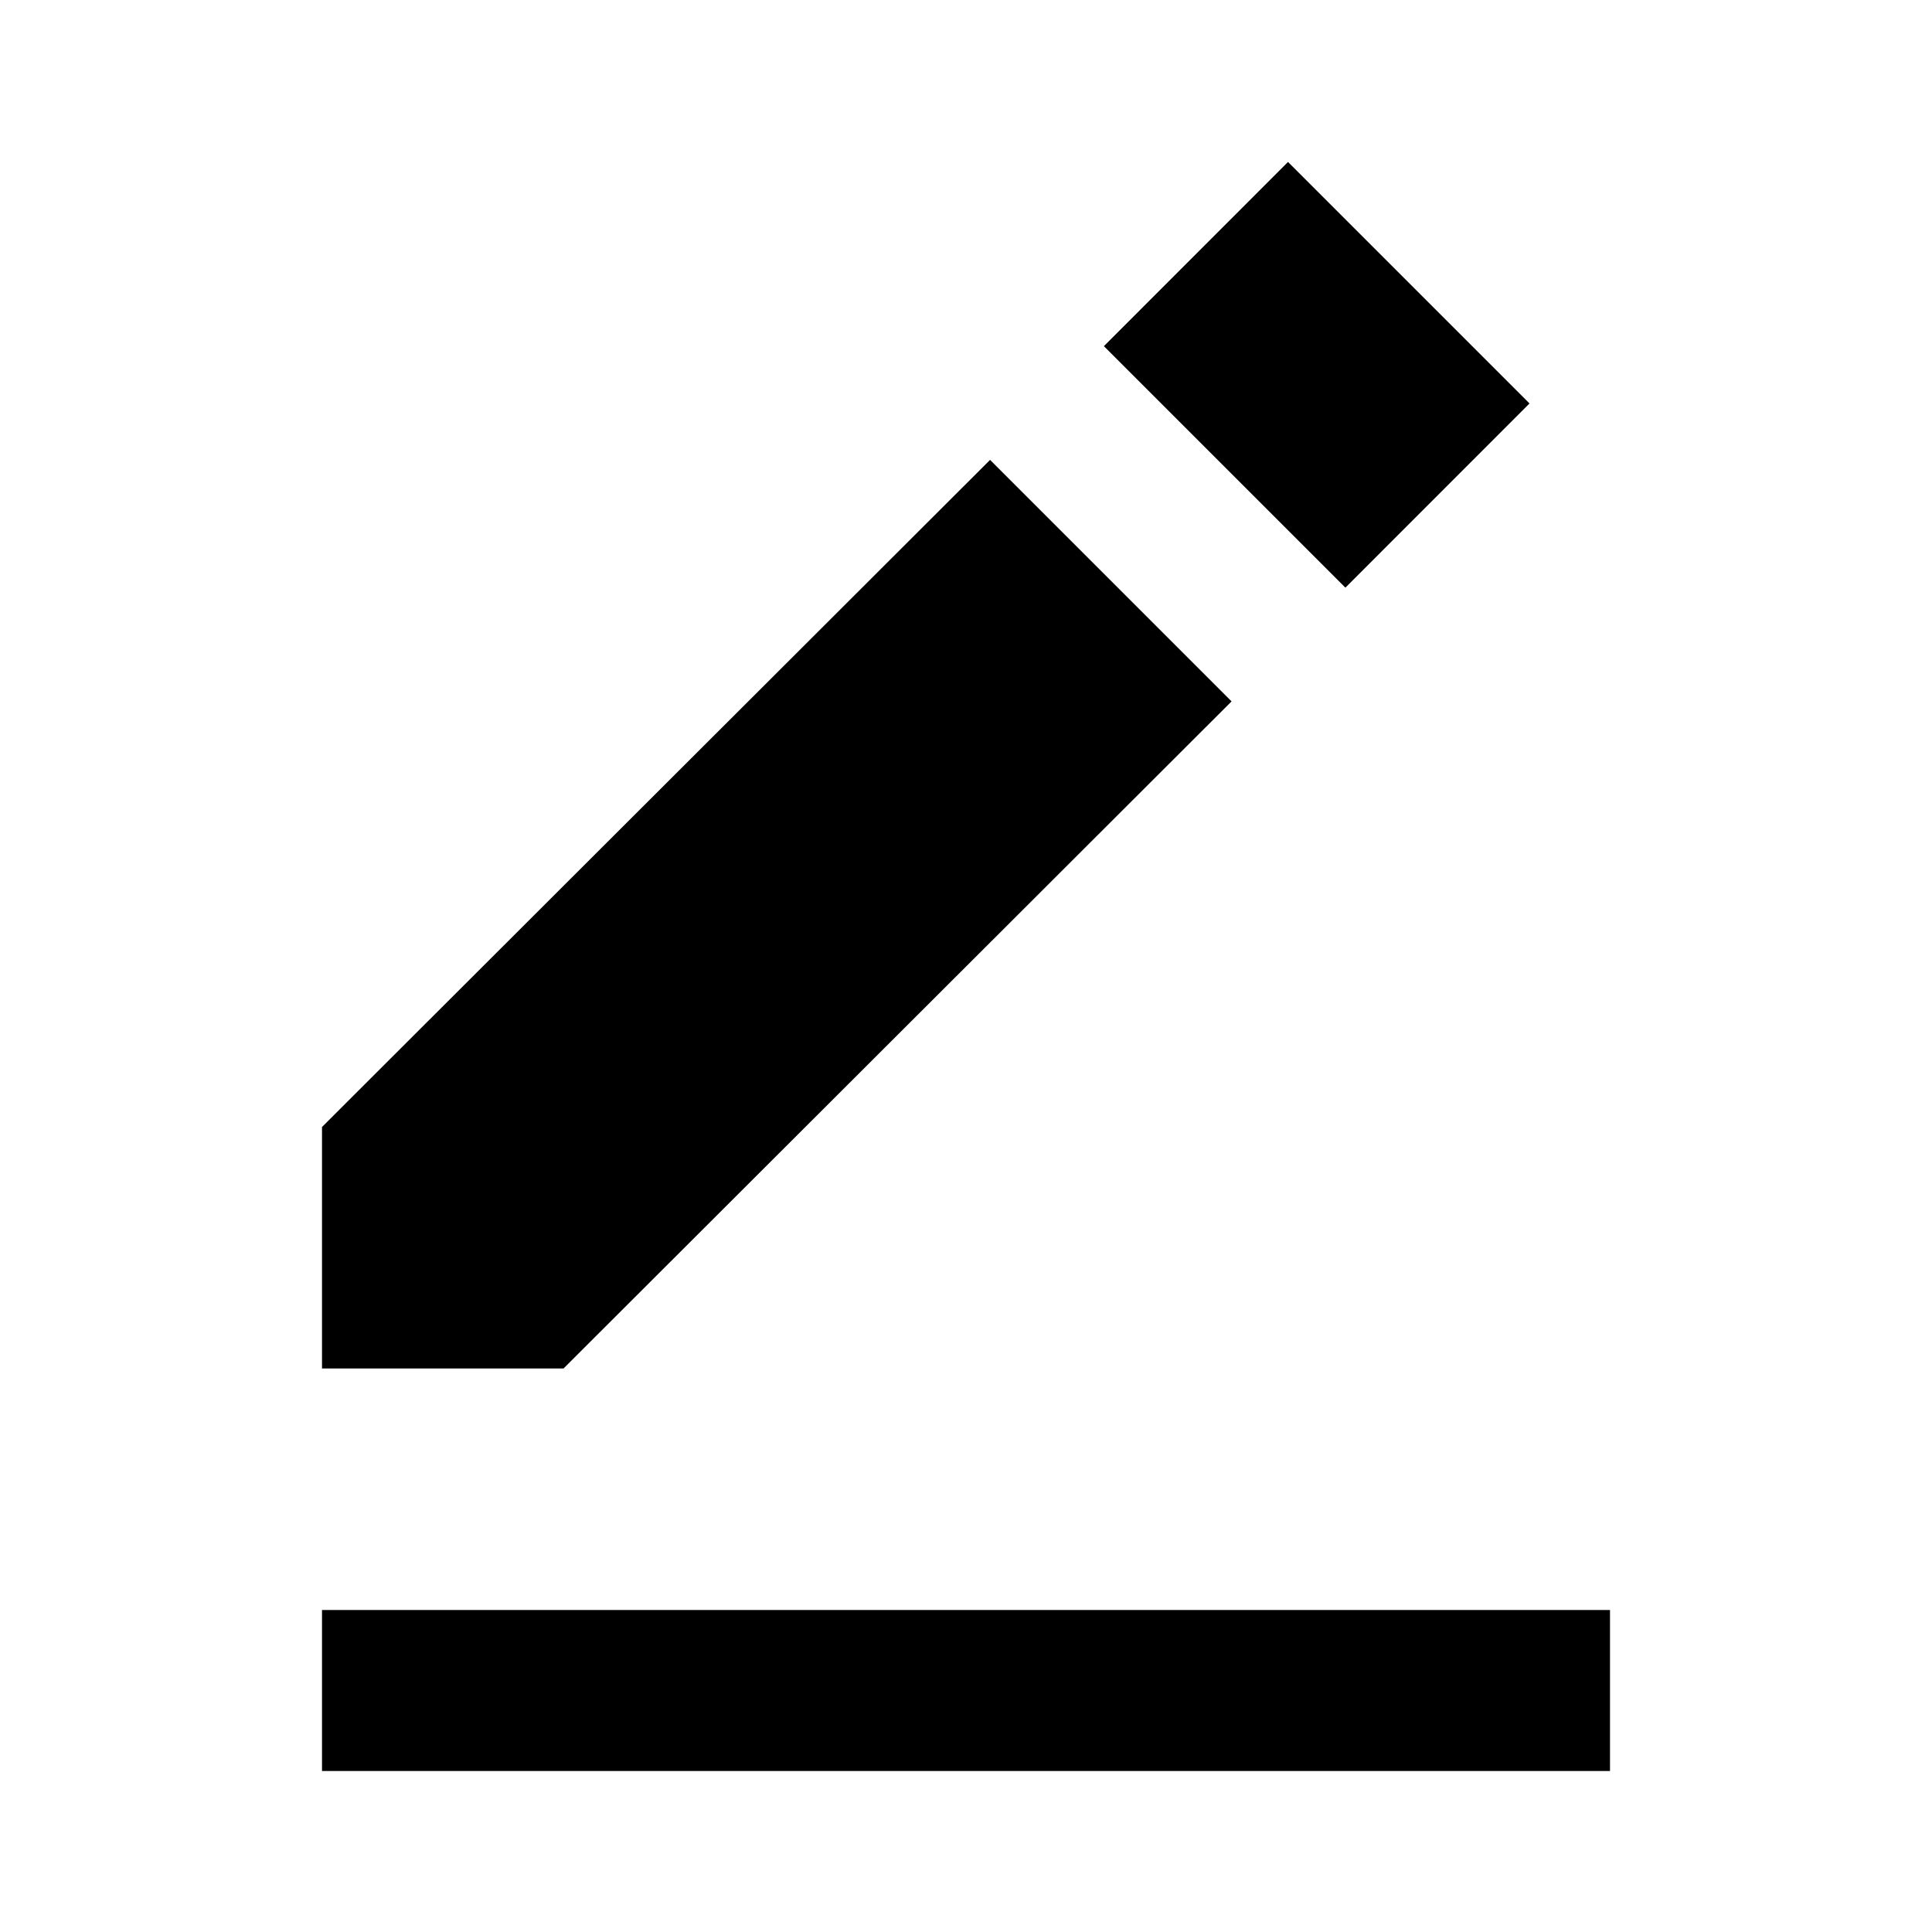
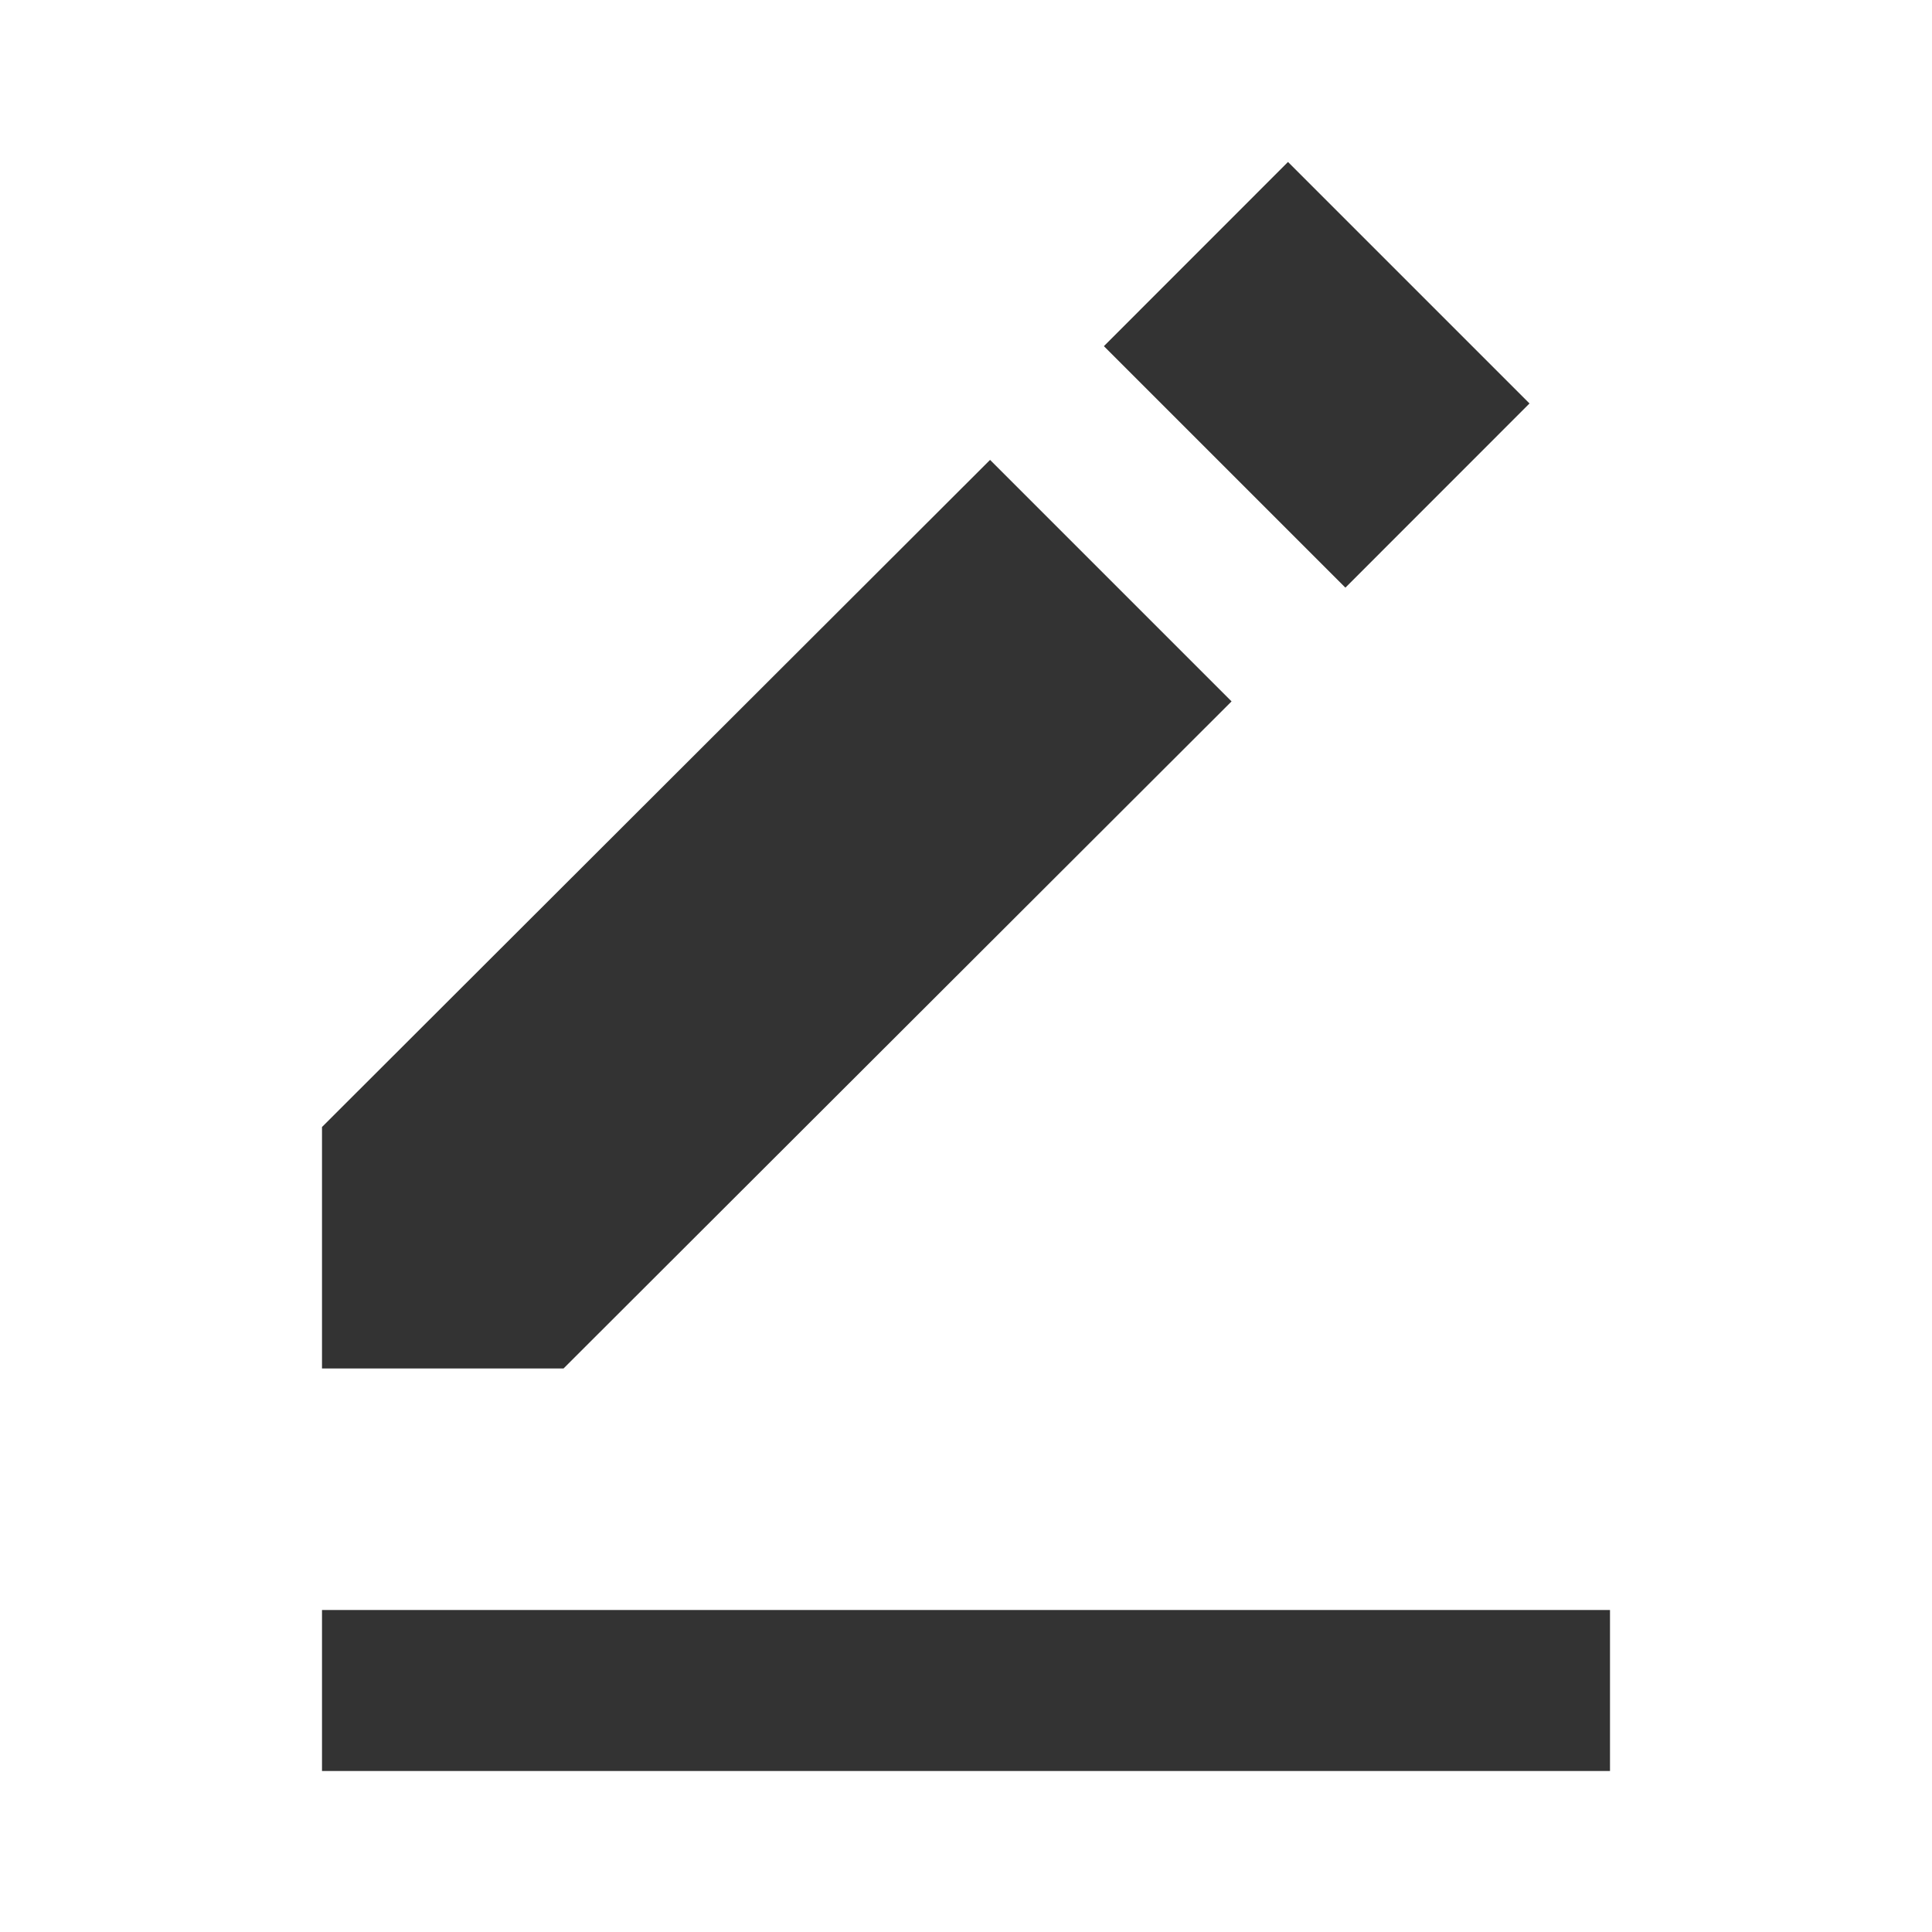
- <svg xmlns="http://www.w3.org/2000/svg" width="24" height="24" viewBox="0 0 24 24" style="fill: rgba(0, 0, 0, 1);transform: ;msFilter:;">
+ <svg xmlns="http://www.w3.org/2000/svg" width="24" height="24" viewBox="0 0 24 24" style="fill: rgb(51, 51, 51);transform: ;msFilter:;">
  <path d="m16 2.012 3 3L16.713 7.3l-3-3zM4 14v3h3l8.299-8.287-3-3zm0 6h16v2H4z" />
</svg>
